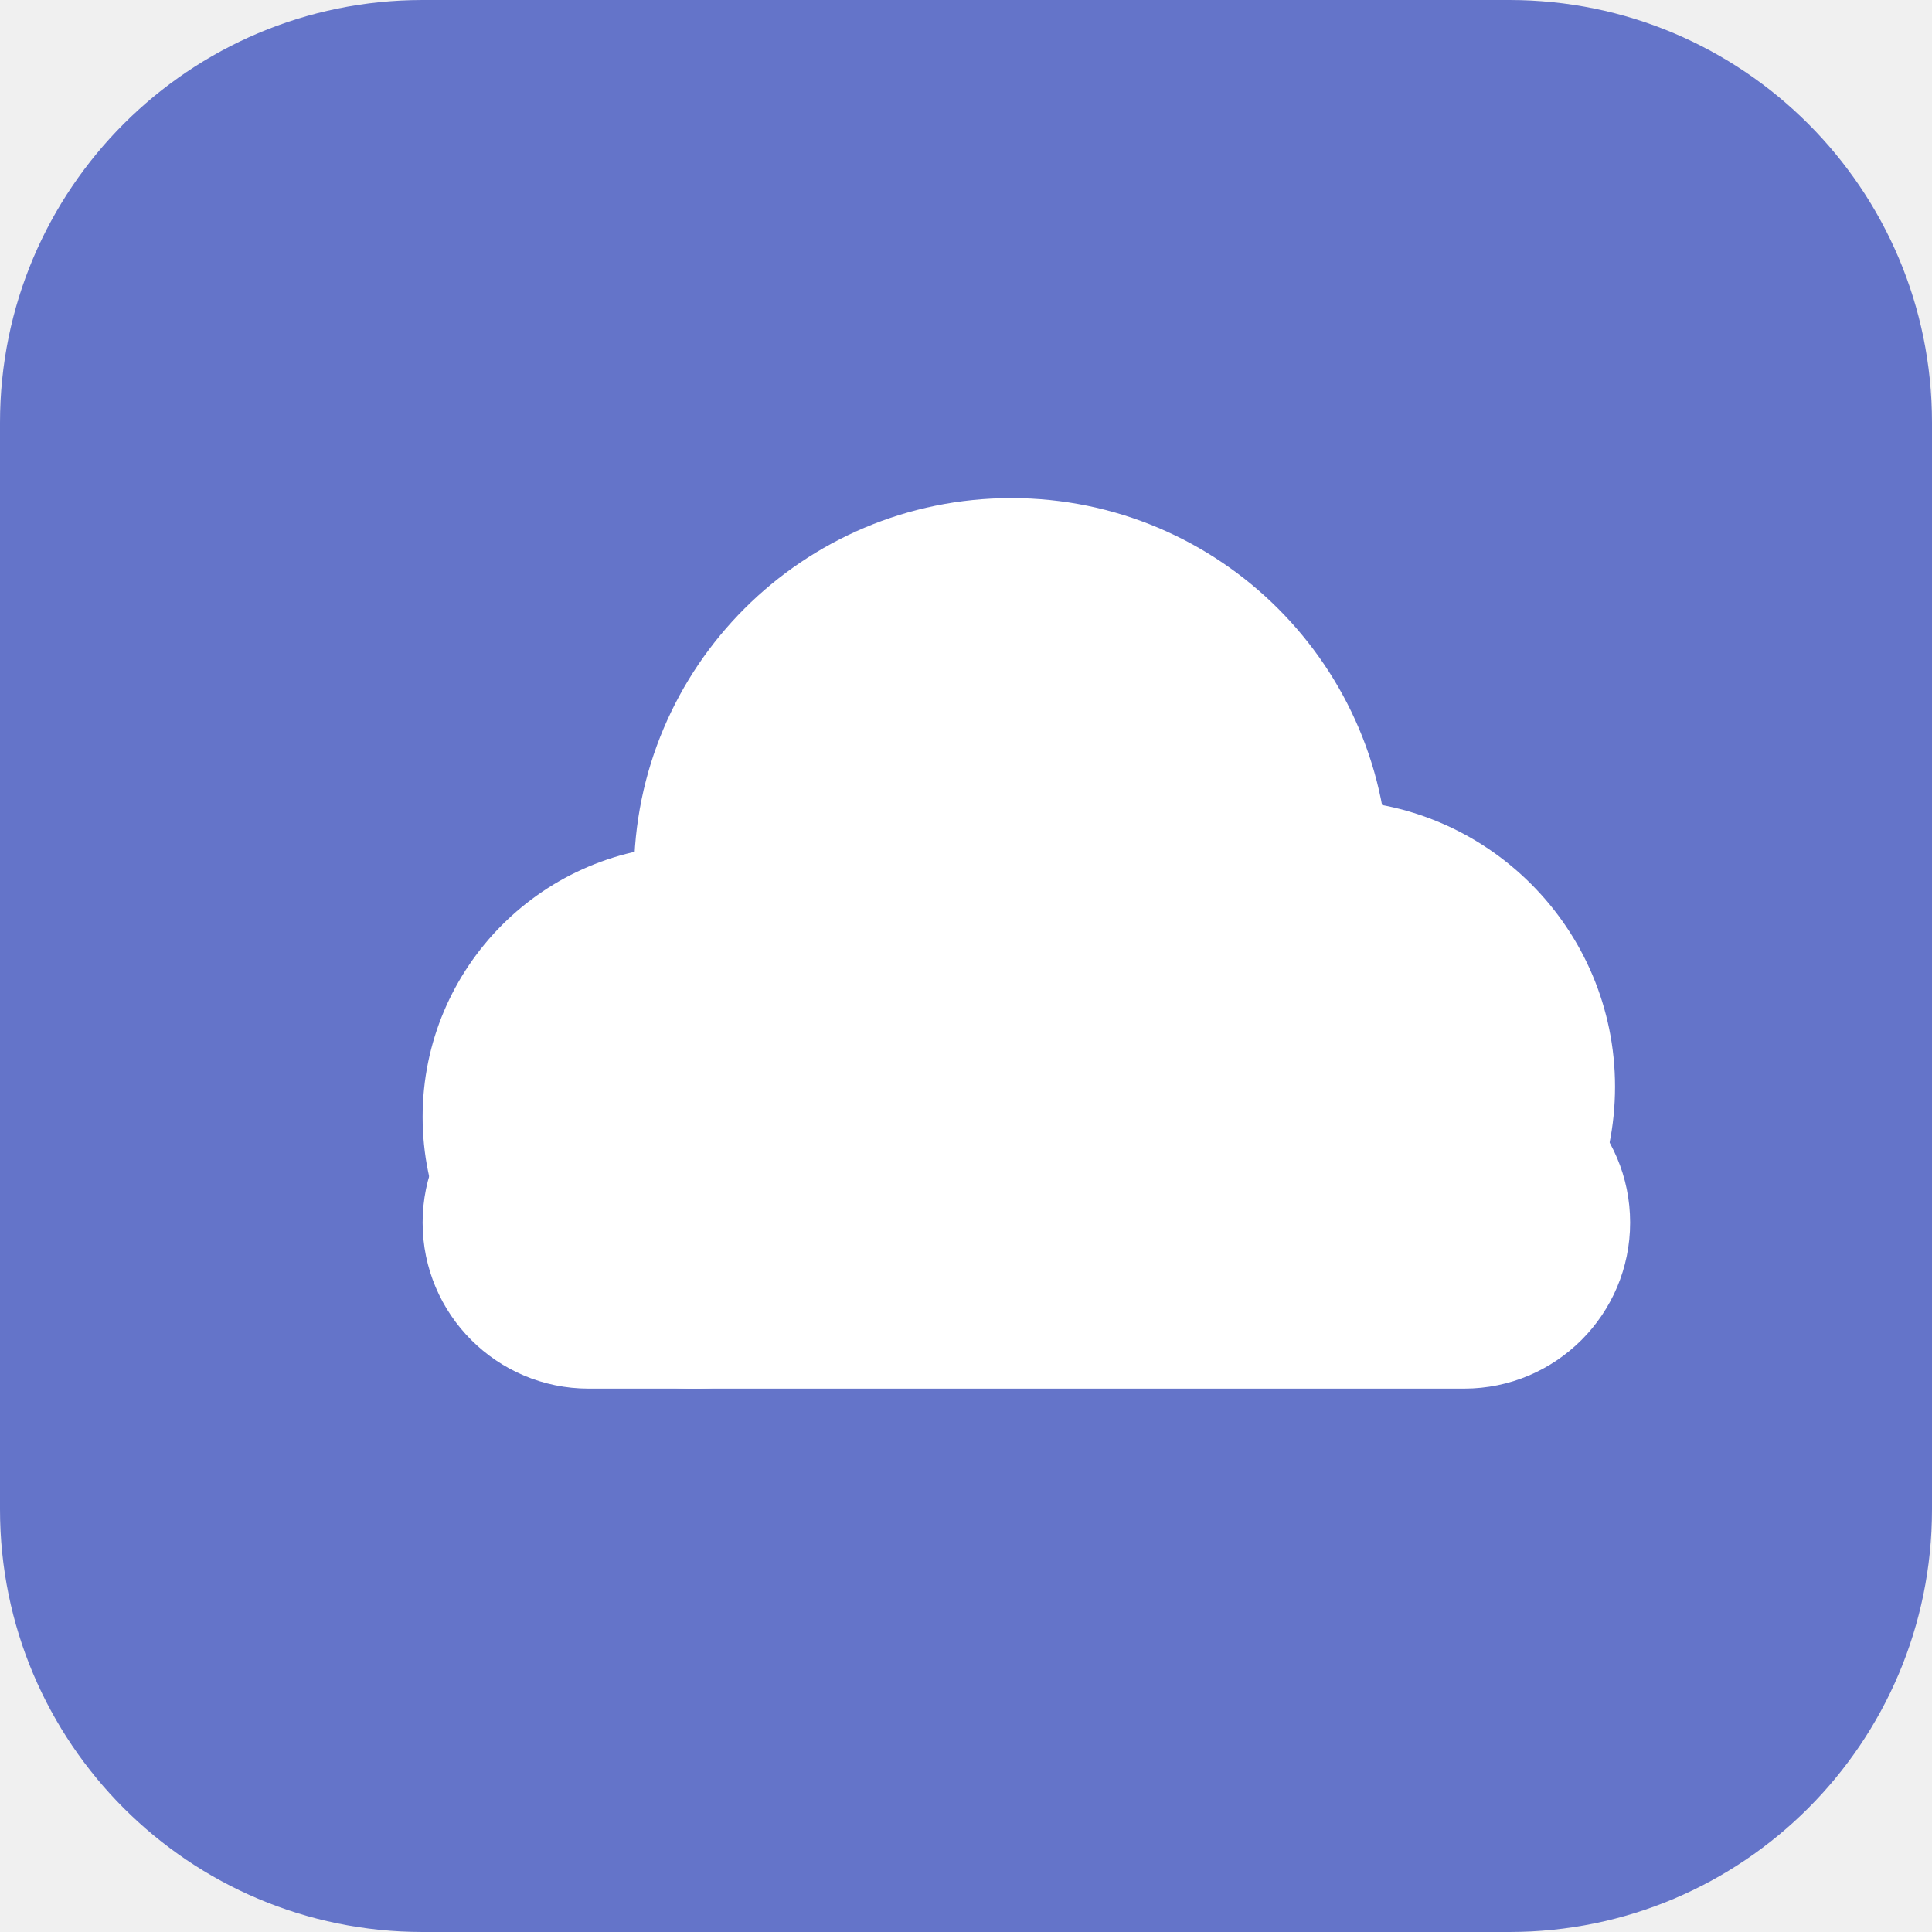
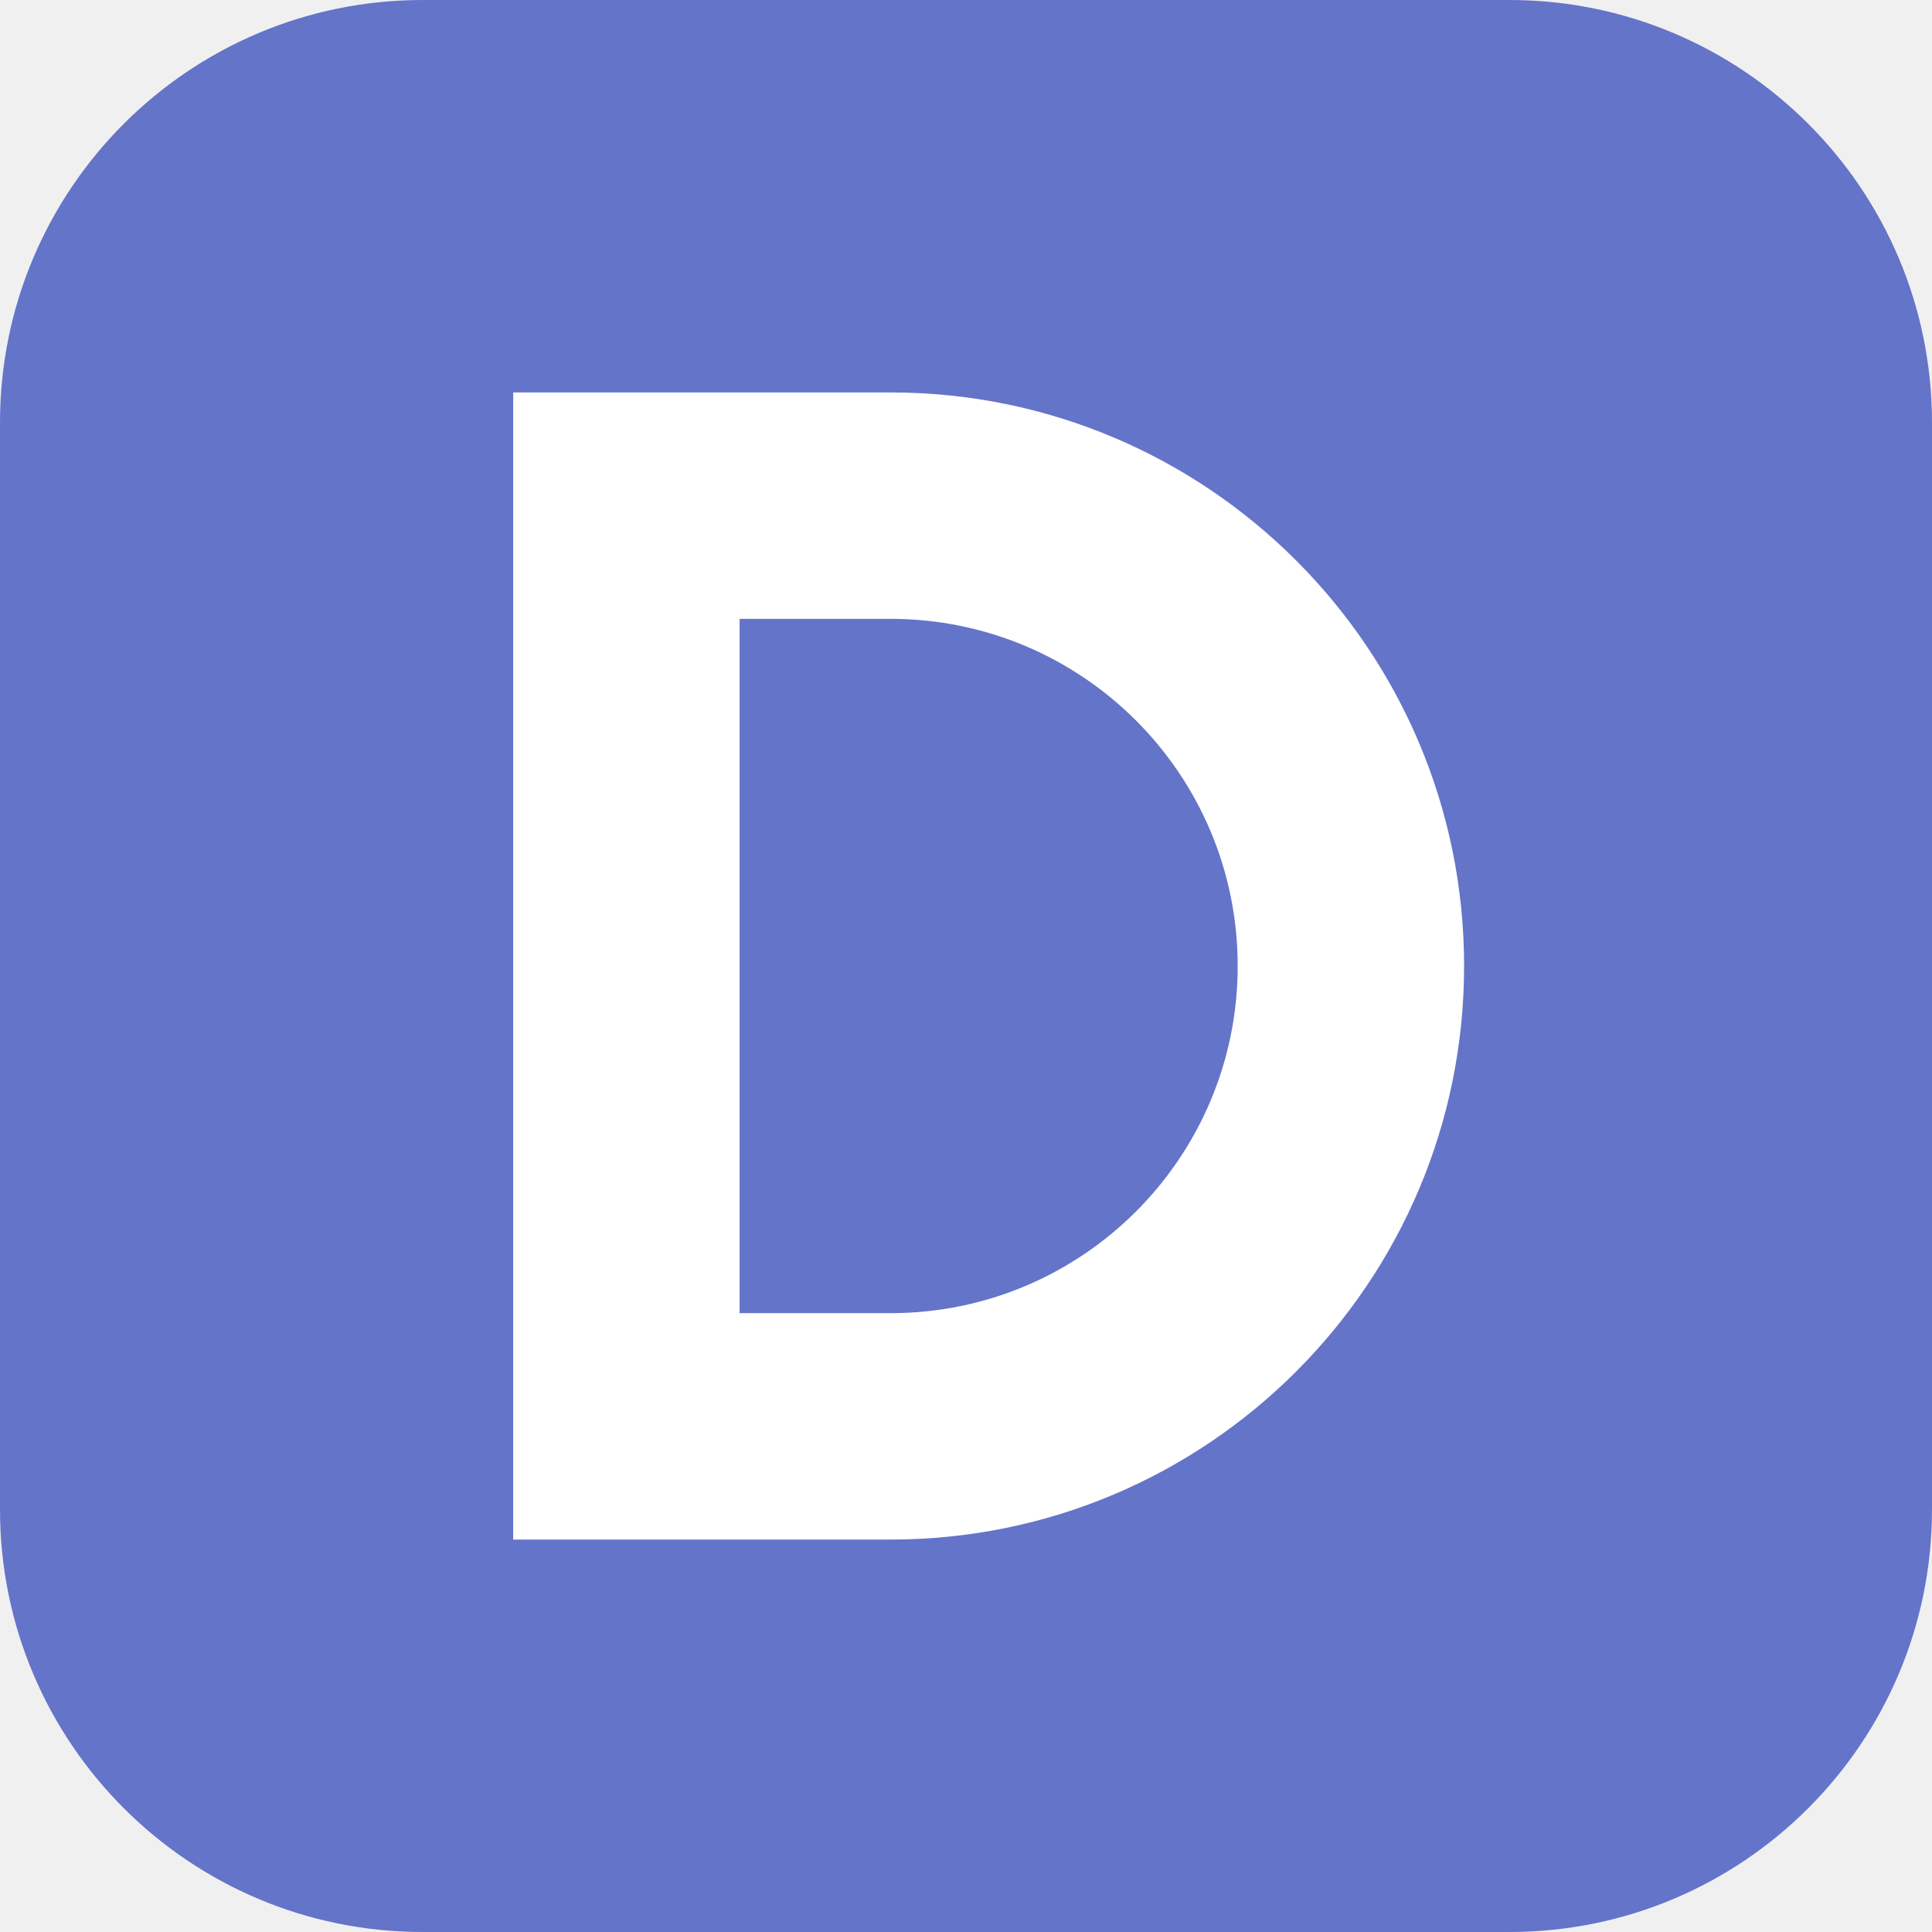
<svg xmlns="http://www.w3.org/2000/svg" viewBox="0 0 64 64">
  <rect width="64" height="64" rx="14" fill="#6474c9" />
-   <g fill="#ffffff">
-     <circle cx="23" cy="37" r="9" />
-     <circle cx="33.5" cy="29" r="12.5" />
-     <circle cx="44" cy="36" r="9.5" />
-     <rect x="14" y="35" width="40" height="11" rx="5.5" />
-   </g>
+   <path fill="#ffffff" fill-rule="evenodd" d="M17 13H29.5A19 19 0 0 1 29.5 51H17Z M24.5 20.5H29.5A11.5 11.5 0 0 1 29.5 43.5H24.5Z" />
</svg>
